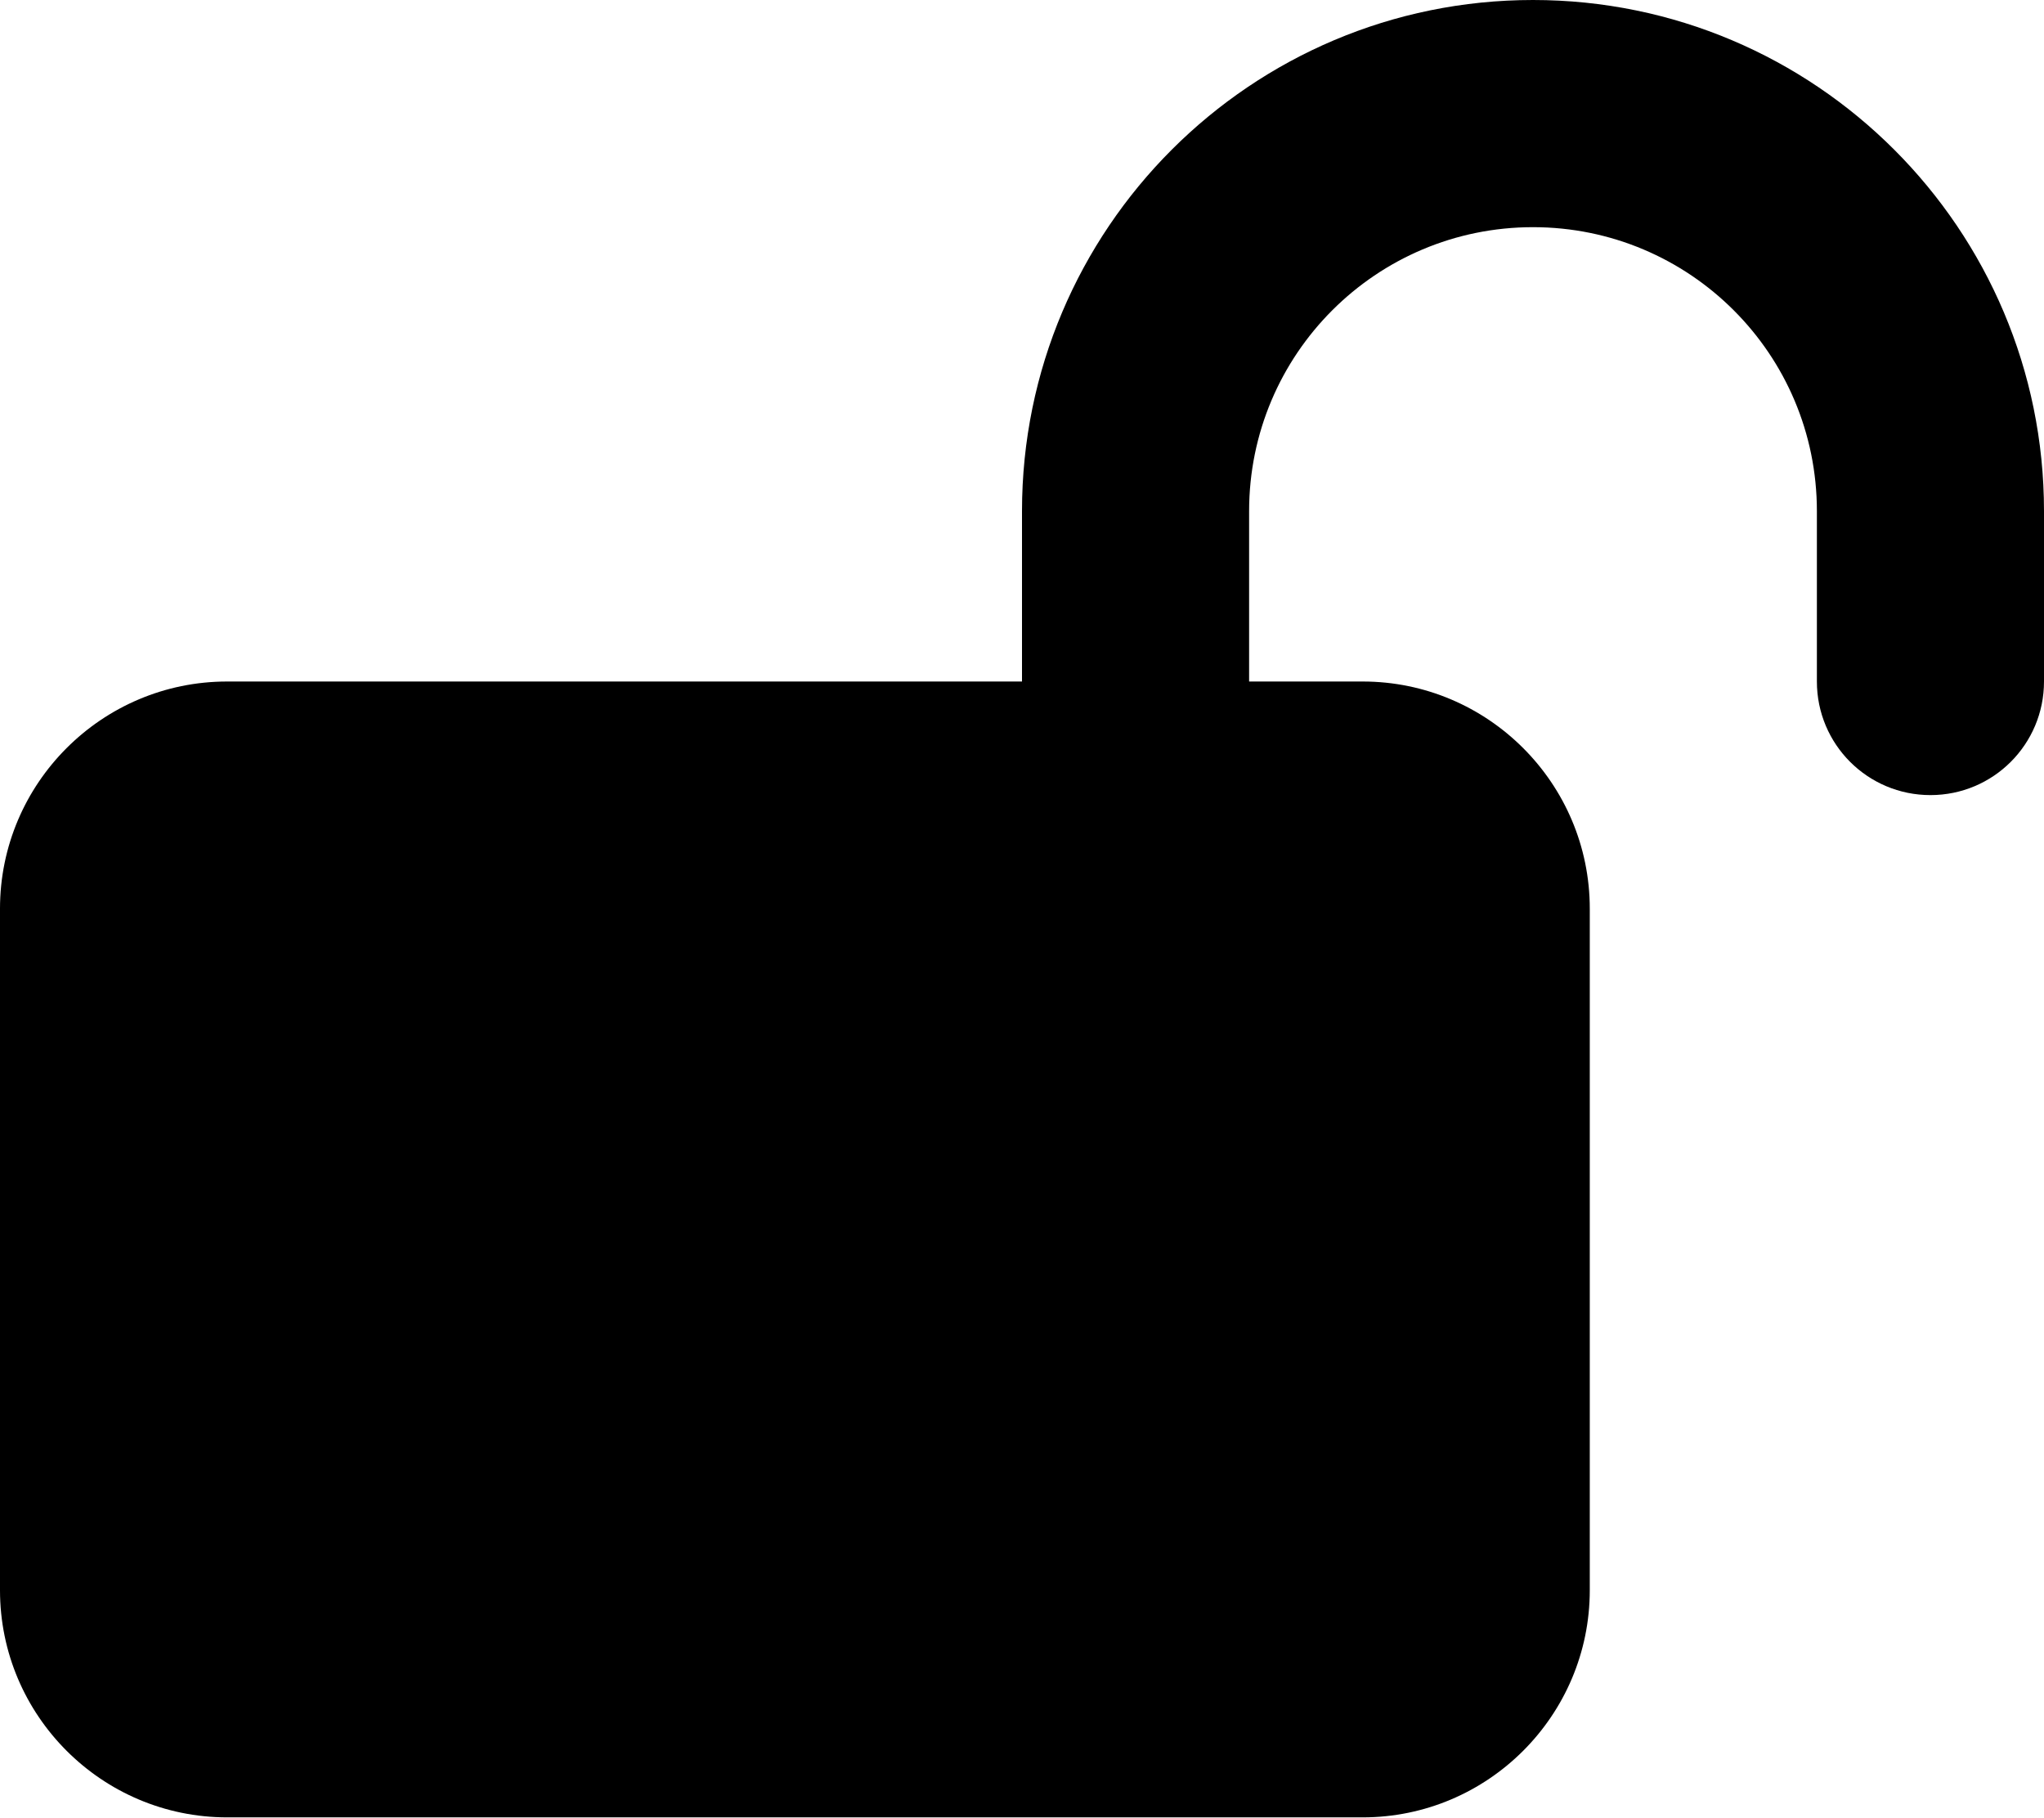
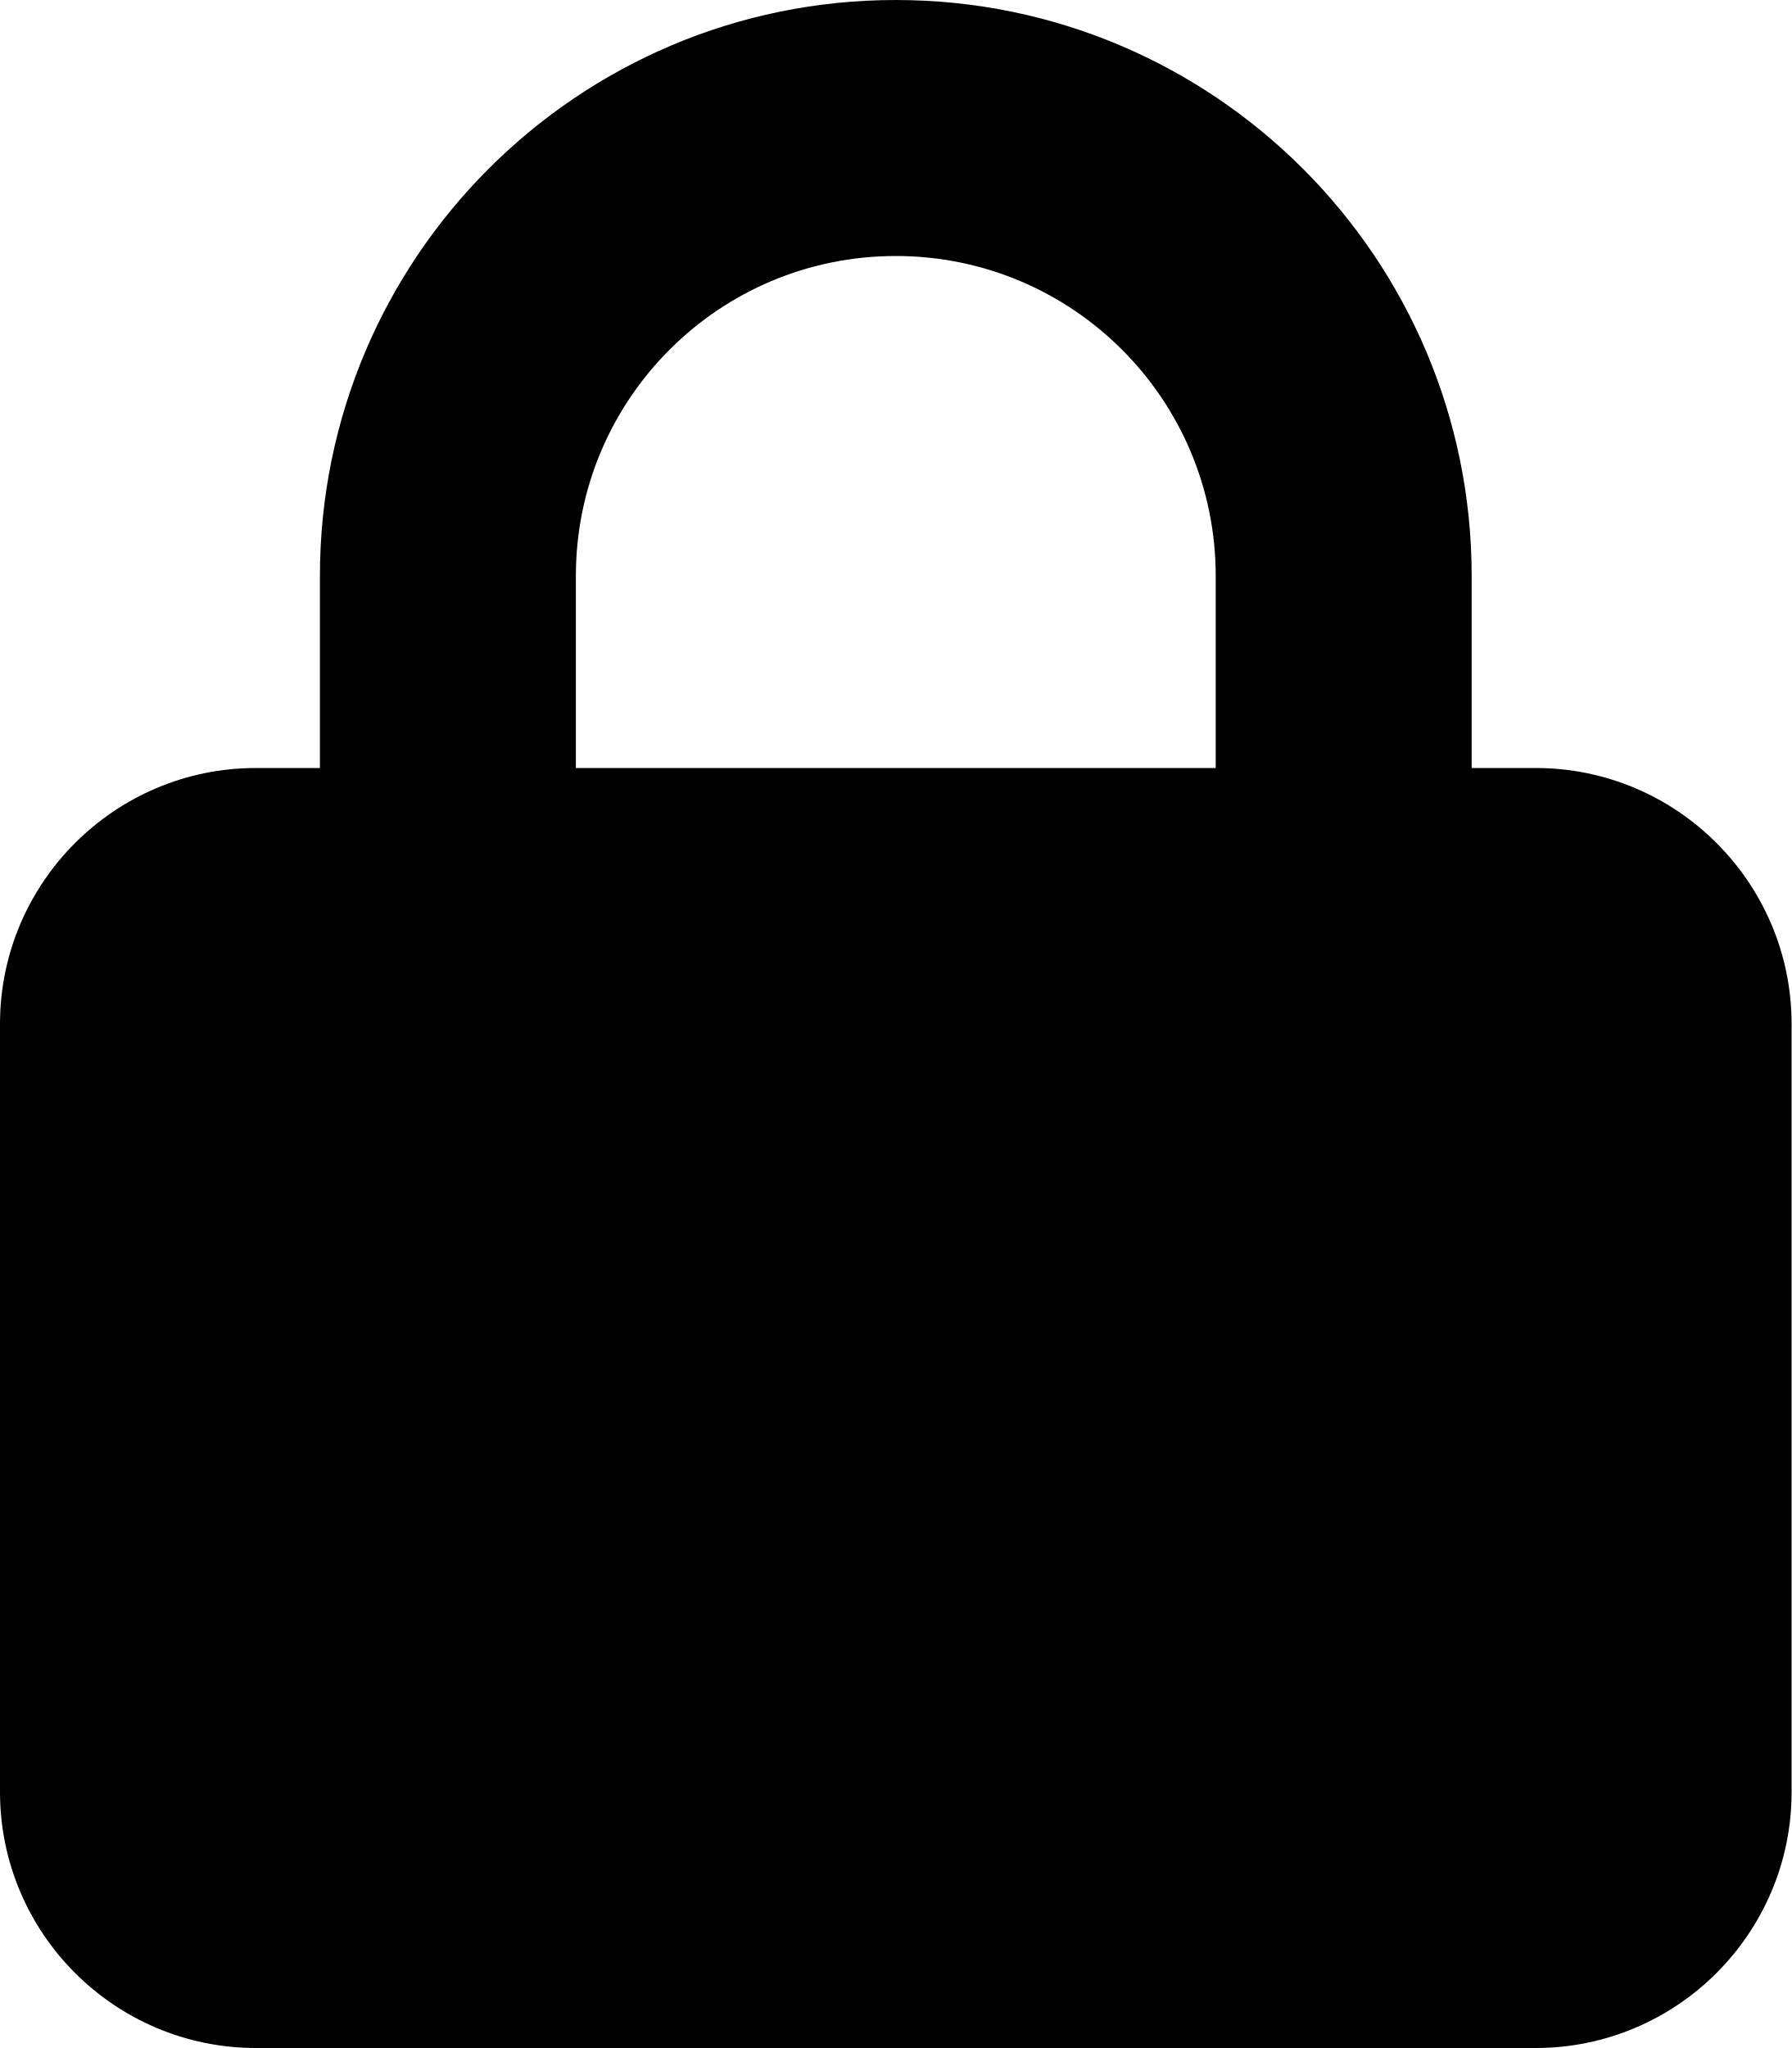
- <svg xmlns="http://www.w3.org/2000/svg" viewBox="0 0 576 512">
-   <path d="M352 144c0-44.2 35.8-80 80-80s80 35.8 80 80v48c0 17.7 14.3 32 32 32s32-14.3 32-32V144C576 64.5 511.5 0 432 0S288 64.5 288 144v48H64c-35.3 0-64 28.7-64 64V448c0 35.3 28.7 64 64 64H384c35.3 0 64-28.7 64-64V256c0-35.3-28.7-64-64-64H352V144z" />
+ <svg xmlns="http://www.w3.org/2000/svg" viewBox="0 0 448 512">
+   <path d="M144 144v48H304V144c0-44.2-35.8-80-80-80s-80 35.8-80 80zM80 192V144C80 64.5 144.5 0 224 0s144 64.5 144 144v48h16c35.3 0 64 28.7 64 64V448c0 35.3-28.7 64-64 64H64c-35.3 0-64-28.7-64-64V256c0-35.3 28.7-64 64-64H80z" />
</svg>
